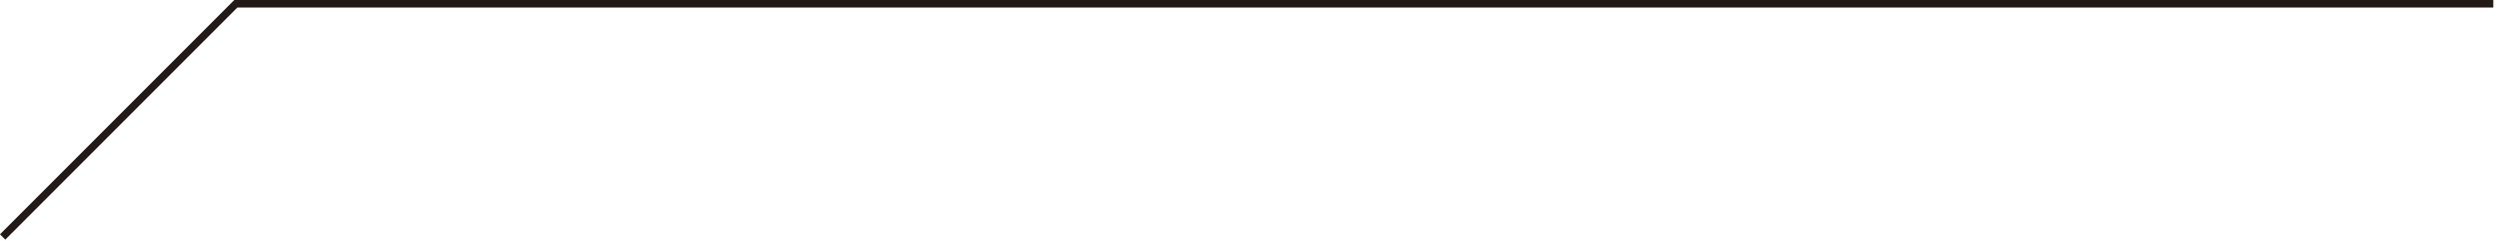
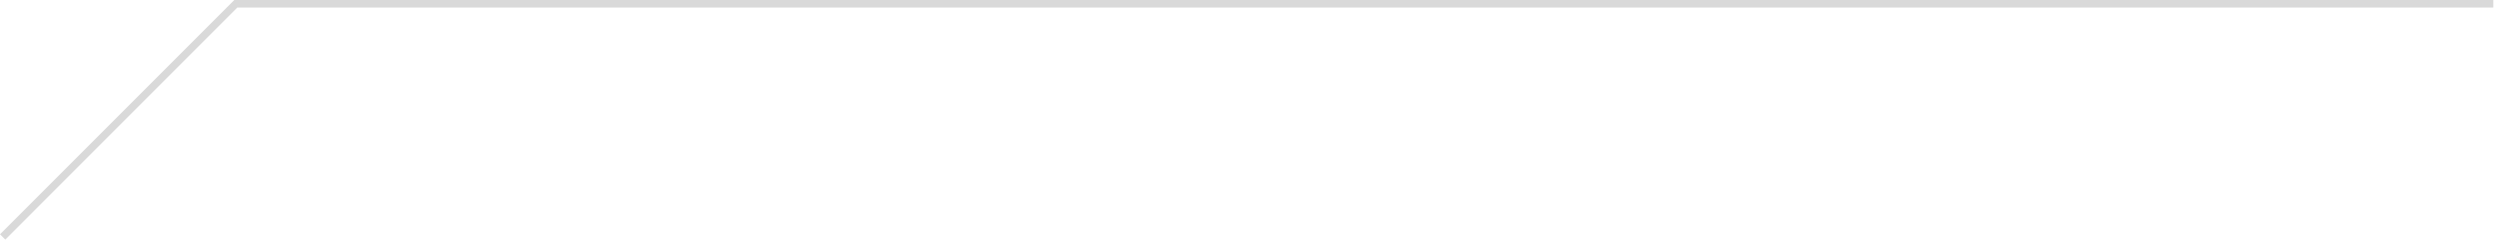
<svg xmlns="http://www.w3.org/2000/svg" width="332px" height="32px" viewBox="0 0 332 32" version="1.1">
  <defs />
  <g id="Page-1" stroke="none" stroke-width="1" fill="none" fill-rule="evenodd">
-     <g id="Artboard-2" transform="translate(-592, -312)" fill="#231916">
+     <g id="Artboard-2" transform="translate(-592, -312)" fill="rgba(191,191,191,0.6)">
      <g id="Page-1" transform="translate(592, 312)">
        <path d="M31.113,2.44682052e-12 L31.113,-0 L331.113,-0 L331.113,1 L31.525,1 L0.707,31.82 L0,31.112 L31.113,2.44552112e-12 Z" id="Combined-Shape" />
      </g>
    </g>
  </g>
</svg>
